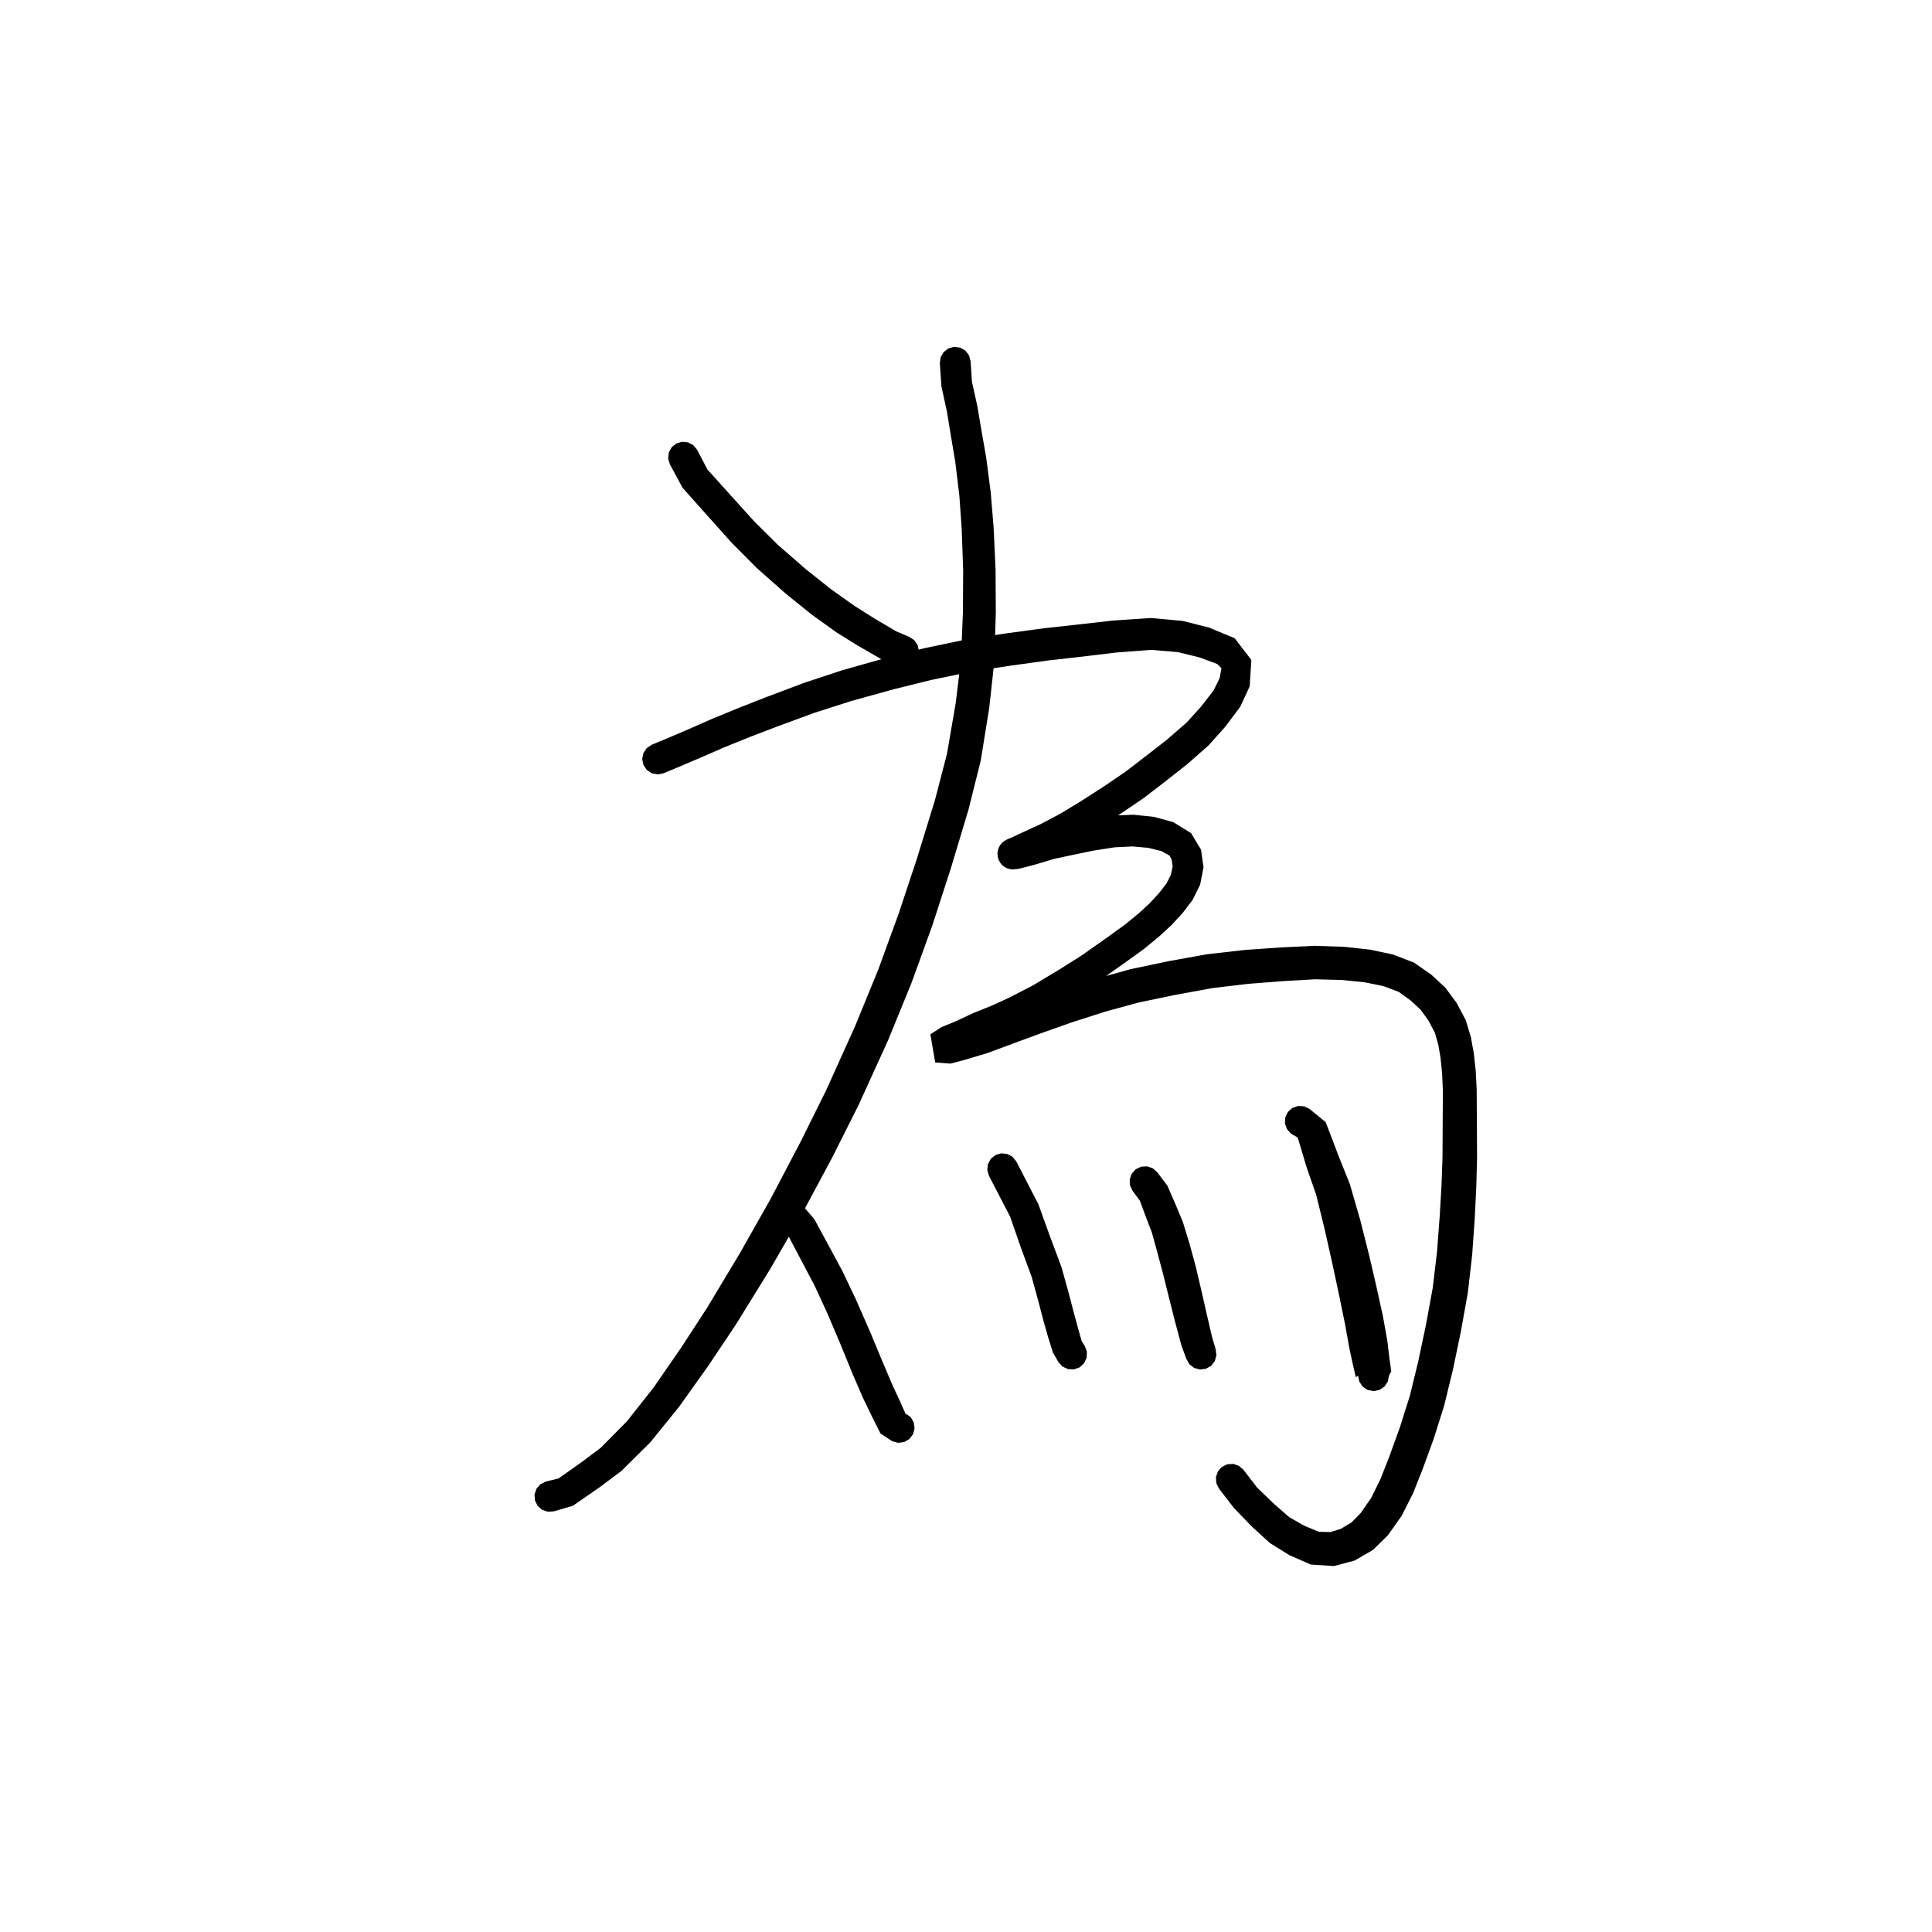
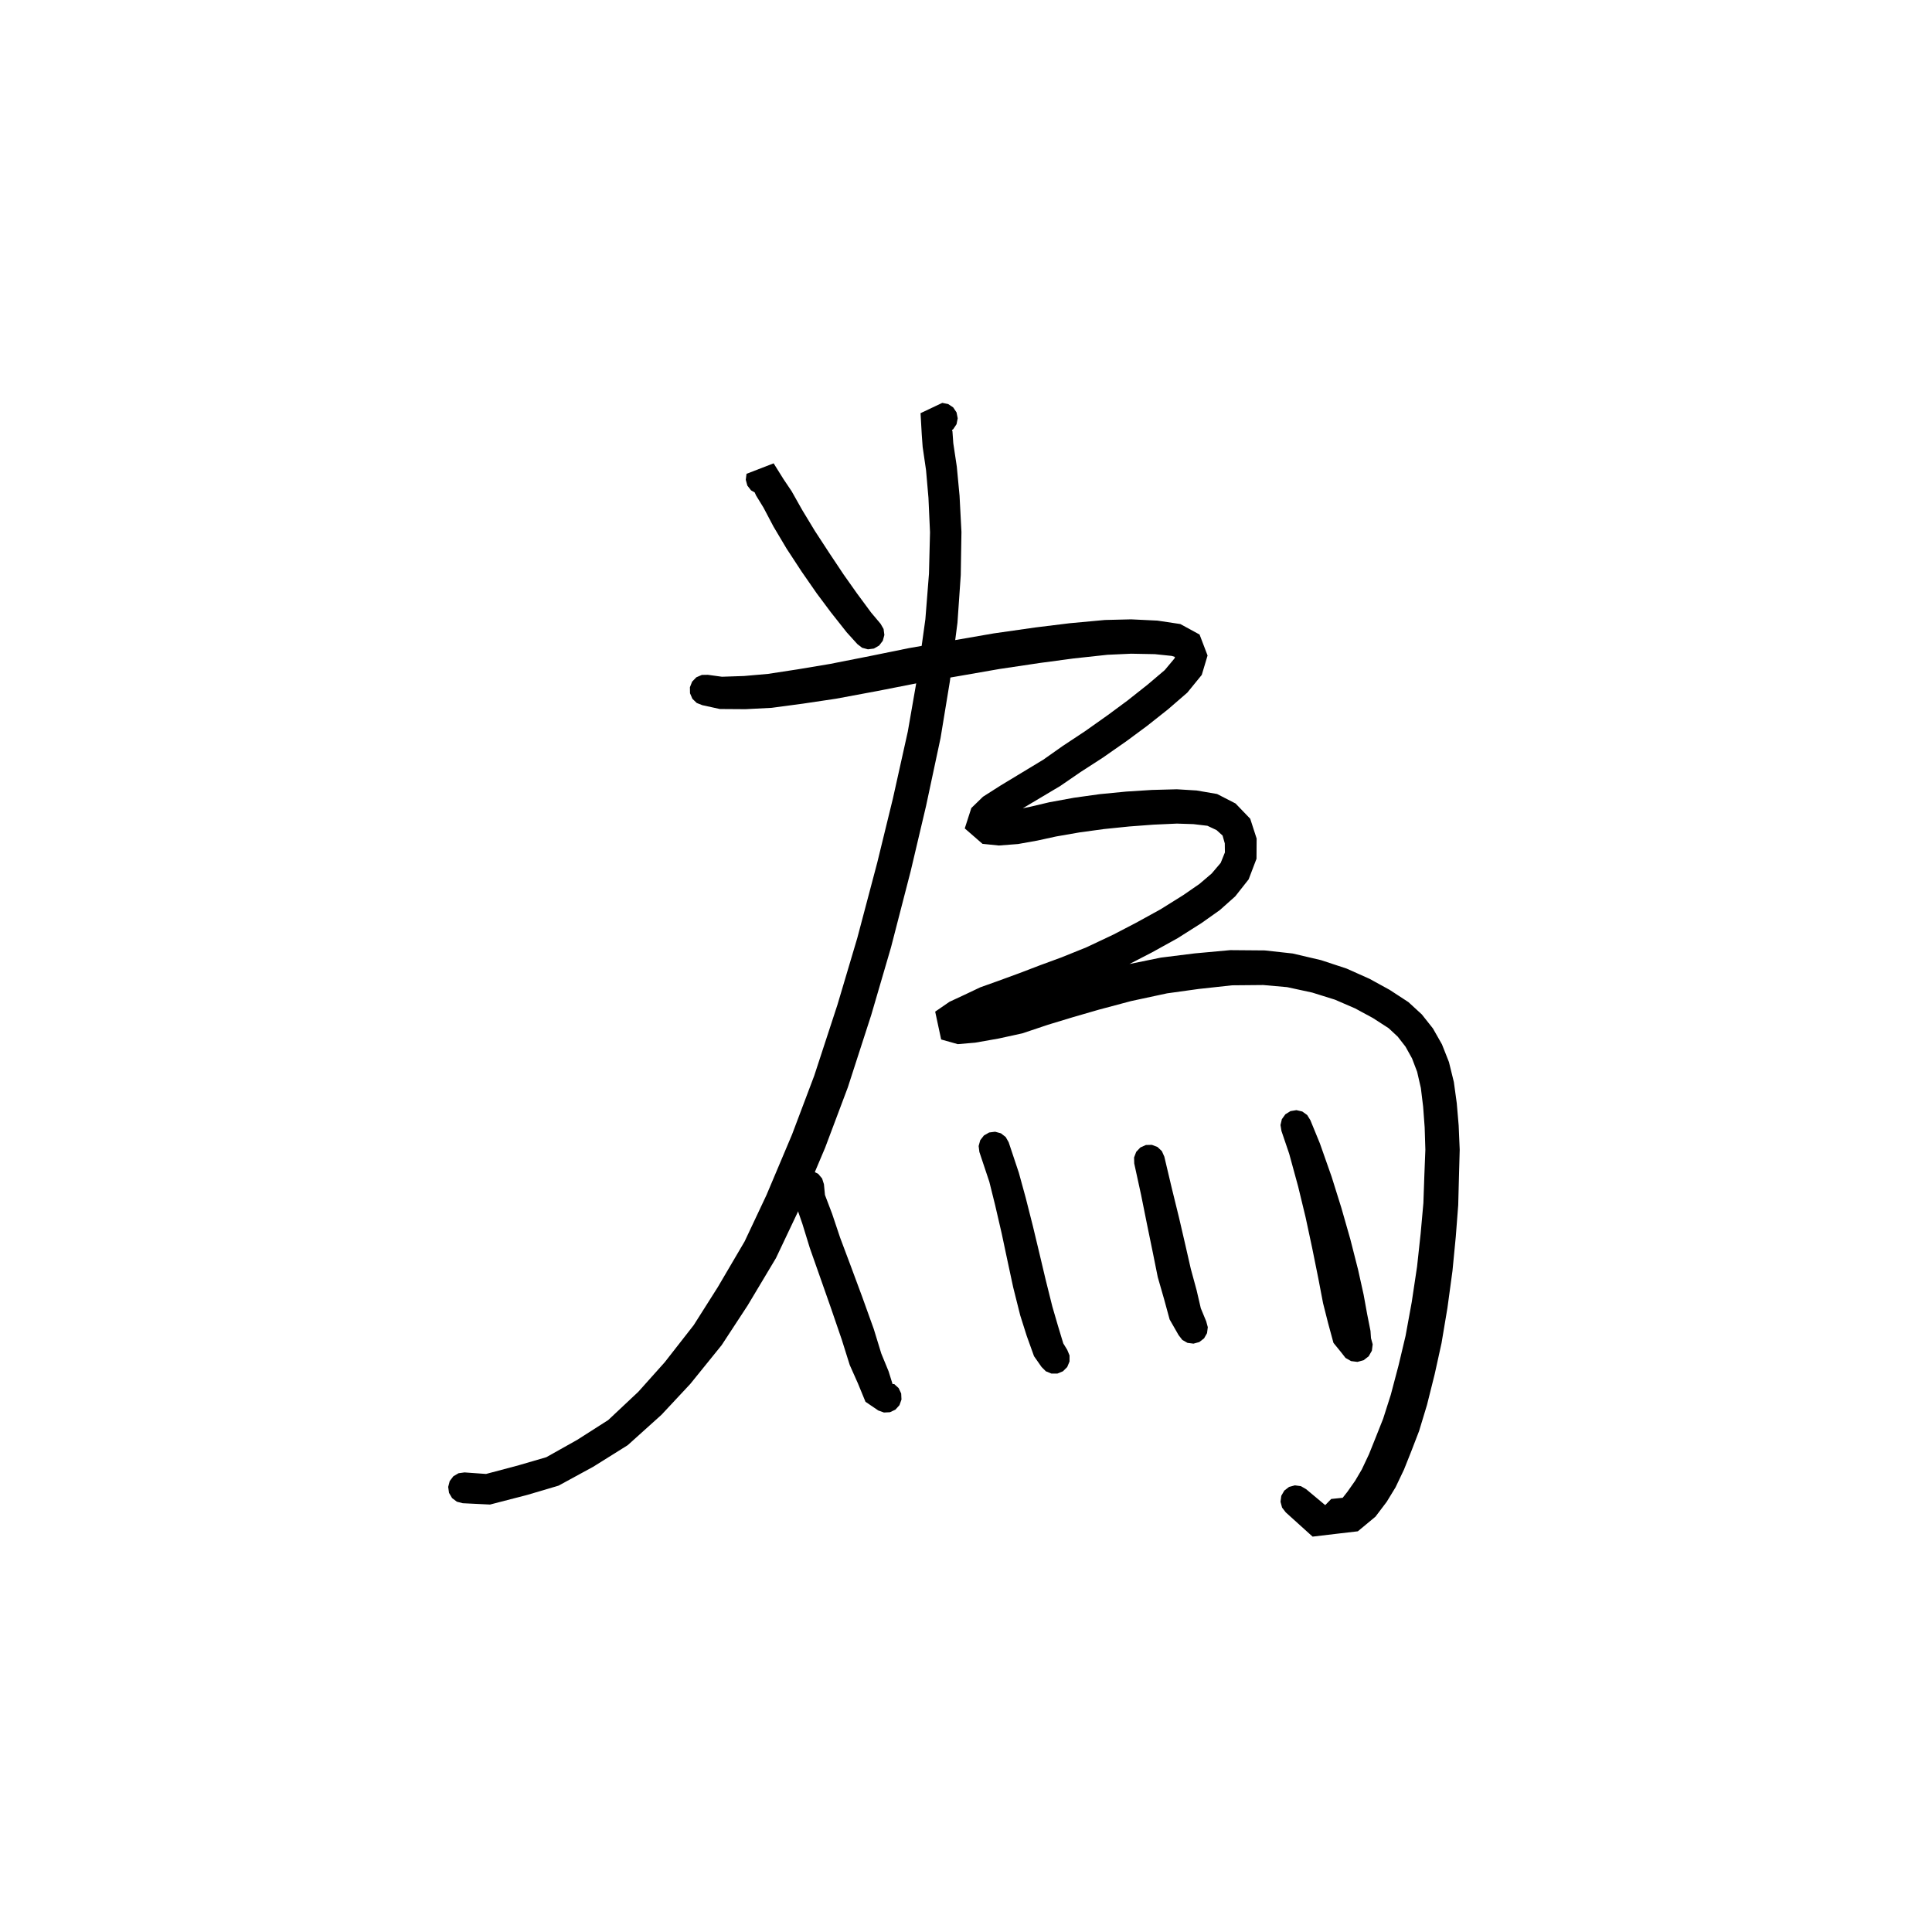
<svg xmlns="http://www.w3.org/2000/svg" viewBox="0 0 300 300" width="300" height="300">
-   <path d="M 104.024 72.11 L 105.995 75.752 L 109.977 80.22 L 113.628 84.295 L 117.469 88.161 L 121.968 92.148 L 126.071 95.454 L 129.928 98.224 L 133.255 100.287 L 136.941 102.407 L 139.4 103.341 L 140.319 103.512 L 141.234 103.319 L 142.005 102.79 L 142.515 102.006 L 142.686 101.087 L 142.493 100.172 L 141.964 99.401 L 141.18 98.891 L 139.175 98.04 L 135.807 96.052 L 132.705 94.098 L 129.063 91.51 L 125.131 88.388 L 120.79 84.607 L 117.131 80.973 L 113.549 77.013 L 109.853 72.909 L 108.253 69.855 L 107.66 69.131 L 106.836 68.69 L 105.906 68.597 L 105.011 68.868 L 104.287 69.46 L 103.846 70.284 L 103.753 71.215 Z" fill="black" fill-rule="nonzero" />
-   <path d="M 145.935 56.409 L 146.179 59.949 L 147.042 63.935 L 147.692 67.903 L 148.338 71.732 L 148.969 76.988 L 149.333 82.105 L 149.559 88.578 L 149.524 95.041 L 149.224 102.398 L 148.401 109.182 L 147.049 117.043 L 145.185 124.22 L 142.365 133.371 L 139.549 141.862 L 136.357 150.605 L 132.779 159.341 L 128.281 169.306 L 124.327 177.27 L 119.713 186.065 L 114.971 194.455 L 109.845 202.996 L 105.786 209.245 L 101.474 215.481 L 97.35 220.7 L 93.283 224.809 L 90.27 227.071 L 86.71 229.581 L 84.749 230.054 L 83.912 230.472 L 83.299 231.177 L 83.002 232.064 L 83.068 232.997 L 83.485 233.833 L 84.191 234.447 L 85.077 234.743 L 86.01 234.678 L 88.96 233.812 L 93.079 230.964 L 96.493 228.405 L 100.998 223.942 L 105.446 218.448 L 109.972 212.095 L 114.218 205.754 L 119.538 197.152 L 124.439 188.667 L 129.2 179.784 L 133.281 171.676 L 137.891 161.552 L 141.545 152.609 L 144.782 143.674 L 147.59 135.021 L 150.395 125.691 L 152.282 118.135 L 153.608 109.925 L 154.393 102.781 L 154.628 95.138 L 154.593 88.475 L 154.283 81.824 L 153.843 76.494 L 153.135 71.036 L 152.442 67.097 L 151.753 63.03 L 150.919 59.247 L 150.717 56.091 L 150.474 55.188 L 149.904 54.447 L 149.094 53.98 L 148.167 53.859 L 147.264 54.102 L 146.523 54.672 L 146.056 55.482 Z" fill="black" fill-rule="nonzero" />
-   <path d="M 103.042 120.069 L 105.731 118.949 L 109.1 117.511 L 112.428 116.055 L 116.673 114.345 L 120.795 112.769 L 126.502 110.671 L 132.168 108.856 L 138.792 107.023 L 144.601 105.584 L 150.919 104.275 L 156.991 103.352 L 162.835 102.547 L 167.628 102.006 L 173.336 101.323 L 178.728 100.911 L 182.891 101.258 L 186.289 102.092 L 189.027 103.117 L 189.664 103.77 L 189.388 105.297 L 188.454 107.195 L 186.489 109.735 L 184.242 112.214 L 181.167 114.883 L 178.146 117.237 L 174.723 119.863 L 171.466 122.078 L 167.774 124.457 L 164.526 126.419 L 161.577 127.971 L 158.694 129.296 L 156.98 130.097 L 156.397 130.334 L 155.603 130.851 L 155.067 131.633 L 154.871 132.56 L 155.044 133.491 L 155.561 134.286 L 156.342 134.822 L 157.269 135.018 L 158.201 134.844 L 158.957 134.546 L 160.725 133.74 L 163.735 132.386 L 166.947 130.723 L 170.396 128.668 L 174.204 126.225 L 177.643 123.887 L 181.185 121.156 L 184.324 118.688 L 187.677 115.733 L 190.252 112.855 L 192.572 109.769 L 194.049 106.578 L 194.309 102.48 L 191.732 99.115 L 187.774 97.462 L 183.671 96.42 L 178.728 95.964 L 172.869 96.355 L 167.059 97.012 L 162.21 97.542 L 156.268 98.345 L 150.019 99.297 L 143.479 100.666 L 137.502 102.174 L 130.734 104.091 L 124.882 106.025 L 119.071 108.213 L 114.89 109.851 L 110.563 111.624 L 107.194 113.114 L 103.867 114.534 L 101.199 115.645 L 100.423 116.166 L 99.905 116.945 L 99.724 117.862 L 99.909 118.779 L 100.43 119.555 L 101.208 120.073 L 102.126 120.253 Z M 157.775 134.971 L 158.56 134.821 L 160.659 134.273 L 163.68 133.367 L 166.653 132.732 L 169.792 132.085 L 173.086 131.569 L 175.859 131.435 L 178.306 131.651 L 180.347 132.157 L 181.614 132.862 L 181.947 133.51 L 182.089 134.516 L 181.819 135.826 L 181.12 137.205 L 179.979 138.675 L 178.506 140.27 L 176.89 141.761 L 174.731 143.54 L 171.446 145.905 L 167.89 148.408 L 164.349 150.637 L 160.415 152.998 L 156.646 154.947 L 153.811 156.235 L 151.118 157.312 L 148.558 158.524 L 146.212 159.481 L 144.468 160.606 L 145.217 164.976 L 147.584 165.159 L 149.718 164.597 L 153.31 163.525 L 157.271 162.055 L 161.546 160.481 L 166.322 158.788 L 171.588 157.093 L 176.807 155.67 L 182.454 154.494 L 188.228 153.434 L 193.844 152.763 L 199.251 152.35 L 204.211 152.063 L 208.425 152.174 L 211.953 152.539 L 214.847 153.132 L 217.177 154.009 L 219.036 155.347 L 220.604 156.802 L 221.807 158.466 L 222.806 160.361 L 223.341 162.247 L 223.691 164.287 L 223.931 166.669 L 224.049 169.347 L 224.032 172.232 L 224.012 175.714 L 223.991 179.69 L 223.839 184.036 L 223.552 188.933 L 223.143 194.338 L 222.481 199.951 L 221.421 205.721 L 220.224 211.398 L 218.916 216.757 L 217.352 221.702 L 215.781 226.033 L 214.375 229.643 L 212.928 232.578 L 211.31 234.918 L 209.882 236.385 L 208.207 237.4 L 206.575 237.897 L 204.794 237.858 L 202.529 236.917 L 200.179 235.577 L 197.834 233.526 L 195.214 231.004 L 193.082 228.226 L 192.379 227.611 L 191.493 227.311 L 190.56 227.374 L 189.722 227.788 L 189.106 228.492 L 188.807 229.378 L 188.869 230.31 L 189.284 231.149 L 191.616 234.174 L 194.443 237.099 L 197.187 239.601 L 200.194 241.476 L 203.554 242.945 L 207.13 243.174 L 210.32 242.332 L 213.198 240.668 L 215.52 238.385 L 217.652 235.369 L 219.42 231.875 L 220.96 227.985 L 222.603 223.477 L 224.254 218.243 L 225.625 212.62 L 226.838 206.779 L 227.921 200.764 L 228.598 194.858 L 228.992 189.281 L 229.241 184.268 L 229.357 179.775 L 229.336 175.714 L 229.316 172.232 L 229.299 169.225 L 229.149 166.278 L 228.853 163.57 L 228.4 161.057 L 227.595 158.389 L 226.184 155.73 L 224.441 153.376 L 222.259 151.35 L 219.564 149.473 L 216.27 148.207 L 212.734 147.461 L 208.763 147.023 L 204.137 146.865 L 198.919 147.114 L 193.343 147.505 L 187.442 148.173 L 181.43 149.256 L 175.559 150.49 L 170.064 152.015 L 164.616 153.801 L 159.748 155.59 L 155.452 157.23 L 151.646 158.707 L 148.273 159.778 L 146.657 160.288 L 147.149 160.47 L 147.898 164.037 L 148.297 163.823 L 150.505 162.905 L 153.033 161.706 L 155.698 160.64 L 158.756 159.25 L 162.755 157.181 L 166.857 154.721 L 170.548 152.396 L 174.224 149.81 L 177.635 147.352 L 180.029 145.382 L 181.895 143.659 L 183.637 141.771 L 185.175 139.759 L 186.35 137.388 L 186.884 134.681 L 186.491 131.937 L 184.948 129.37 L 182.197 127.664 L 179.149 126.831 L 175.971 126.511 L 172.584 126.645 L 168.913 127.201 L 165.624 127.893 L 162.436 128.598 L 159.296 129.566 L 157.377 130.09 L 156.823 130.208 L 155.948 130.571 L 155.278 131.242 L 154.917 132.118 L 154.918 133.066 L 155.281 133.941 L 155.952 134.61 L 156.828 134.972 Z" fill="black" fill-rule="nonzero" />
-   <path d="M 121.076 190.417 L 122.426 191.921 L 124.363 195.603 L 126.457 199.573 L 128.4 203.777 L 130.494 208.693 L 132.352 213.247 L 133.992 217.046 L 135.24 219.633 L 136.724 222.599 L 138.549 223.795 L 139.451 224.042 L 140.378 223.925 L 141.191 223.462 L 141.764 222.723 L 142.011 221.822 L 141.894 220.894 L 141.431 220.082 L 140.692 219.509 L 140.731 219.812 L 139.716 217.51 L 138.552 215.008 L 136.979 211.307 L 135.086 206.753 L 132.894 201.758 L 130.82 197.392 L 128.628 193.325 L 126.458 189.329 L 124.683 187.261 L 123.942 186.691 L 123.039 186.448 L 122.112 186.569 L 121.302 187.036 L 120.732 187.777 L 120.489 188.68 L 120.61 189.607 Z" fill="black" fill-rule="nonzero" />
-   <path d="M 153.564 182.574 L 156.852 188.925 L 158.504 193.683 L 160.208 198.304 L 161.238 202.063 L 162.042 205.141 L 162.736 207.592 L 163.506 210.044 L 164.351 211.501 L 164.98 212.193 L 165.825 212.593 L 166.759 212.638 L 167.639 212.323 L 168.332 211.694 L 168.731 210.849 L 168.776 209.915 L 168.461 209.035 L 167.968 208.259 L 167.398 206.247 L 166.753 203.877 L 165.949 200.794 L 164.836 196.785 L 163.059 192.031 L 161.229 186.968 L 157.82 180.372 L 157.237 179.642 L 156.419 179.19 L 155.489 179.086 L 154.591 179.345 L 153.86 179.928 L 153.409 180.747 L 153.304 181.676 Z" fill="black" fill-rule="nonzero" />
-   <path d="M 175.873 184.92 L 176.994 186.433 L 177.886 188.835 L 178.868 191.4 L 179.718 194.492 L 180.629 197.918 L 181.582 201.763 L 182.43 205.112 L 183.448 208.923 L 184.222 211.026 L 184.685 211.838 L 185.424 212.411 L 186.326 212.658 L 187.253 212.541 L 188.066 212.078 L 188.639 211.339 L 188.886 210.438 L 188.769 209.51 L 188.204 207.595 L 187.347 203.906 L 186.588 200.558 L 185.665 196.636 L 184.701 193.097 L 183.677 189.761 L 182.515 186.968 L 181.265 184.103 L 179.707 182.044 L 179.011 181.42 L 178.129 181.11 L 177.195 181.161 L 176.352 181.565 L 175.728 182.261 L 175.418 183.143 L 175.469 184.077 Z" fill="black" fill-rule="nonzero" />
-   <path d="M 200.46 176.024 L 201.513 176.647 L 202.899 181.288 L 204.371 185.512 L 205.693 190.879 L 206.943 196.463 L 207.964 201.257 L 208.86 205.625 L 209.519 209.309 L 210.037 211.702 L 210.527 213.852 L 210.885 213.616 L 211.067 214.533 L 211.587 215.31 L 212.364 215.83 L 213.281 216.012 L 214.198 215.83 L 214.976 215.31 L 215.495 214.533 L 215.678 213.616 L 216.036 212.934 L 215.722 210.709 L 215.436 208.28 L 214.756 204.465 L 213.777 199.993 L 212.655 195.144 L 211.227 189.478 L 209.603 183.863 L 207.86 179.515 L 205.854 174.246 L 203.335 172.19 L 202.492 171.786 L 201.558 171.735 L 200.676 172.045 L 199.98 172.669 L 199.576 173.512 L 199.525 174.446 L 199.835 175.328 Z" fill="black" fill-rule="nonzero" />
+   <path d="M 120.465 75.088 L 116.7 75.375 L 117.402 76.942 L 118.553 78.818 L 120.111 81.774 L 122.158 85.216 L 124.477 88.757 L 126.82 92.134 L 129.044 95.112 L 131.471 98.182 L 133.13 100.015 L 133.871 100.585 L 134.774 100.828 L 135.701 100.707 L 136.511 100.241 L 137.081 99.5 L 137.324 98.597 L 137.203 97.67 L 136.736 96.86 L 135.27 95.121 L 133.054 92.12 L 130.993 89.205 L 128.782 85.886 L 126.547 82.463 L 124.576 79.209 L 122.92 76.271 L 121.661 74.397 L 120.13 71.946 L 115.919 73.573 L 115.802 74.5 L 116.049 75.402 L 116.622 76.141 L 117.434 76.604 L 118.362 76.721 L 119.264 76.474 L 120.002 75.9 Z" fill="black" fill-rule="nonzero" />
+   <path d="M 146.317 62.559 L 142.941 64.158 L 143.131 67.488 L 143.269 69.397 L 143.795 73.002 L 144.17 77.306 L 144.412 82.661 L 144.251 89.077 L 143.691 96.161 L 142.457 105.02 L 140.961 113.609 L 138.656 123.965 L 136.219 133.945 L 133.119 145.659 L 130.039 156.017 L 126.433 167.038 L 122.989 176.16 L 119.015 185.574 L 115.625 192.768 L 111.457 199.868 L 107.722 205.764 L 103.216 211.531 L 99.123 216.109 L 94.449 220.502 L 89.632 223.578 L 84.831 226.274 L 80.588 227.512 L 75.471 228.874 L 72.127 228.635 L 71.201 228.763 L 70.395 229.236 L 69.83 229.981 L 69.594 230.886 L 69.723 231.812 L 70.196 232.619 L 70.941 233.183 L 71.846 233.419 L 76.091 233.626 L 81.867 232.131 L 86.732 230.69 L 92.109 227.761 L 97.47 224.408 L 102.708 219.694 L 107.186 214.898 L 112.054 208.879 L 116.087 202.721 L 120.491 195.357 L 124.065 187.819 L 128.127 178.215 L 131.647 168.855 L 135.274 157.643 L 138.354 147.109 L 141.415 135.252 L 143.799 125.142 L 146.048 114.605 L 147.498 105.784 L 148.675 96.696 L 149.186 89.316 L 149.293 82.607 L 148.999 76.98 L 148.571 72.445 L 148.026 68.817 L 147.896 66.976 L 147.461 65.753 L 146.317 67.352 L 147.234 67.169 L 148.011 66.65 L 148.531 65.872 L 148.713 64.955 L 148.531 64.038 L 148.011 63.261 L 147.234 62.742 Z" fill="black" fill-rule="nonzero" />
+   <path d="M 109.058 109.5 L 111.779 110.095 L 115.753 110.121 L 119.819 109.911 L 124.62 109.271 L 129.784 108.501 L 136.135 107.32 L 142.14 106.142 L 149.073 104.948 L 155.196 103.881 L 161.563 102.932 L 166.718 102.242 L 171.959 101.675 L 175.647 101.507 L 179.331 101.577 L 181.943 101.849 L 182.705 102.094 L 182.533 101.786 L 182.365 102.254 L 180.86 104.052 L 178.219 106.293 L 175.072 108.784 L 172.051 111.017 L 168.498 113.534 L 165.037 115.823 L 162.008 117.959 L 158.735 119.938 L 155.373 121.971 L 152.637 123.716 L 150.827 125.472 L 149.807 128.636 L 152.562 131.031 L 155.098 131.291 L 158.085 131.06 L 161.063 130.527 L 163.991 129.888 L 167.635 129.254 L 171.415 128.737 L 175.341 128.335 L 179.137 128.051 L 182.746 127.888 L 185.303 127.969 L 187.483 128.226 L 188.904 128.896 L 189.839 129.741 L 190.183 130.955 L 190.203 132.367 L 189.547 133.991 L 188.146 135.64 L 186.254 137.254 L 183.73 138.998 L 180.217 141.193 L 176.424 143.28 L 172.892 145.119 L 168.72 147.089 L 164.818 148.666 L 161.508 149.881 L 158.301 151.107 L 154.985 152.322 L 152.21 153.313 L 149.814 154.451 L 147.445 155.553 L 145.214 157.087 L 146.142 161.41 L 148.728 162.136 L 151.438 161.902 L 155.056 161.265 L 158.751 160.457 L 162.735 159.121 L 166.558 157.961 L 170.648 156.776 L 175.627 155.448 L 181.216 154.248 L 186.144 153.564 L 191.323 152.998 L 196.154 152.954 L 199.862 153.282 L 203.759 154.125 L 207.282 155.225 L 210.417 156.581 L 213.185 158.079 L 215.63 159.66 L 217.036 160.968 L 218.253 162.534 L 219.262 164.352 L 220.053 166.429 L 220.63 168.948 L 220.983 171.834 L 221.222 175.063 L 221.329 178.527 L 221.175 182.459 L 221.023 186.808 L 220.599 191.531 L 220.042 196.67 L 219.213 202.194 L 218.256 207.432 L 217.172 211.997 L 215.962 216.576 L 214.78 220.285 L 213.607 223.241 L 212.57 225.823 L 211.465 228.166 L 210.429 229.929 L 209.23 231.637 L 208.49 232.576 L 206.712 232.758 L 205.778 233.715 L 202.806 231.232 L 201.995 230.766 L 201.068 230.645 L 200.165 230.888 L 199.424 231.458 L 198.958 232.268 L 198.837 233.195 L 199.08 234.098 L 199.65 234.839 L 203.821 238.607 L 207.797 238.135 L 210.841 237.781 L 213.582 235.506 L 215.33 233.196 L 216.705 230.941 L 218.011 228.195 L 219.117 225.42 L 220.353 222.215 L 221.583 218.157 L 222.783 213.36 L 223.842 208.55 L 224.76 203.074 L 225.539 197.348 L 226.053 192.04 L 226.432 187.121 L 226.549 182.63 L 226.662 178.527 L 226.501 174.758 L 226.204 171.291 L 225.754 168.016 L 224.991 164.91 L 223.907 162.166 L 222.506 159.698 L 220.777 157.515 L 218.7 155.608 L 215.788 153.707 L 212.663 151.991 L 209.102 150.4 L 205.125 149.089 L 200.718 148.057 L 196.391 147.581 L 191.043 147.537 L 185.507 148.043 L 180.257 148.698 L 174.328 149.909 L 169.129 151.26 L 164.915 152.486 L 160.971 153.736 L 157.186 155.079 L 153.917 155.878 L 150.571 156.58 L 148.728 156.882 L 148.902 157.073 L 149.295 160.056 L 149.742 159.982 L 151.927 158.942 L 154.085 157.937 L 156.667 157.053 L 160.047 155.858 L 163.268 154.673 L 166.655 153.477 L 170.789 151.839 L 175.189 149.792 L 178.889 147.881 L 182.863 145.682 L 186.583 143.323 L 189.415 141.318 L 191.81 139.182 L 193.89 136.545 L 195.109 133.348 L 195.129 130.206 L 194.134 127.134 L 191.855 124.765 L 188.99 123.292 L 185.813 122.746 L 182.746 122.559 L 178.854 122.663 L 174.882 122.915 L 170.772 123.316 L 166.785 123.871 L 162.929 124.576 L 159.964 125.276 L 157.317 125.815 L 154.946 126.12 L 153.733 126.111 L 154.612 127.435 L 154.665 128.457 L 155.533 127.534 L 157.886 126.065 L 161.22 124.08 L 164.644 122.041 L 167.776 119.891 L 171.278 117.627 L 174.958 115.055 L 178.098 112.734 L 181.379 110.136 L 184.363 107.555 L 186.609 104.8 L 187.511 101.786 L 186.268 98.531 L 183.28 96.901 L 179.732 96.369 L 175.647 96.172 L 171.568 96.271 L 166.095 96.776 L 160.803 97.426 L 154.313 98.352 L 148.115 99.427 L 141.119 100.644 L 135.07 101.876 L 128.832 103.106 L 123.817 103.943 L 119.243 104.643 L 115.541 104.968 L 112.105 105.084 L 109.915 104.785 L 108.98 104.801 L 108.123 105.173 L 107.473 105.845 L 107.129 106.714 L 107.144 107.649 L 107.516 108.507 L 108.188 109.157 Z" fill="black" fill-rule="nonzero" />
+   <path d="M 123.176 184.416 L 123.464 186.771 L 124.589 190.025 L 125.752 193.8 L 127.328 198.274 L 129.022 203.097 L 130.708 208.015 L 131.945 211.954 L 133.228 214.838 L 134.391 217.667 L 136.379 219.019 L 137.259 219.334 L 138.193 219.289 L 139.038 218.89 L 139.666 218.197 L 139.982 217.317 L 139.936 216.383 L 139.537 215.538 L 138.844 214.91 L 138.6 214.922 L 137.977 212.93 L 136.85 210.188 L 135.676 206.36 L 133.88 201.367 L 132.092 196.548 L 130.453 192.182 L 129.205 188.457 L 128.099 185.551 L 127.94 183.887 L 127.657 182.996 L 127.055 182.281 L 126.225 181.85 L 125.293 181.77 L 124.402 182.053 L 123.687 182.655 L 123.256 183.485 Z" fill="black" fill-rule="nonzero" />
+   <path d="M 152.079 178.883 L 153.621 183.504 L 154.53 187.158 L 155.546 191.55 L 156.425 195.694 L 157.325 199.885 L 158.42 204.252 L 159.424 207.425 L 160.563 210.592 L 161.734 212.267 L 162.394 212.929 L 163.258 213.287 L 164.193 213.288 L 165.057 212.931 L 165.719 212.271 L 166.077 211.407 L 166.078 210.472 L 165.721 209.608 L 165.106 208.604 L 164.281 205.878 L 163.41 202.891 L 162.362 198.686 L 161.388 194.574 L 160.392 190.414 L 159.265 185.967 L 158.21 182.121 L 156.626 177.367 L 156.163 176.555 L 155.424 175.982 L 154.523 175.735 L 153.595 175.852 L 152.783 176.315 L 152.209 177.053 L 151.962 177.955 Z" fill="black" fill-rule="nonzero" />
+   <path d="M 176.123 180.665 L 177.196 185.581 L 178.123 190.191 L 179.005 194.478 L 179.776 198.308 L 180.752 201.704 L 181.62 204.887 L 183.013 207.322 L 183.586 208.06 L 184.398 208.523 L 185.326 208.64 L 186.228 208.393 L 186.967 207.82 L 187.43 207.008 L 187.546 206.08 L 187.3 205.178 L 186.461 203.149 L 185.811 200.35 L 184.912 197.049 L 184.075 193.379 L 183.082 189.095 L 181.956 184.508 L 180.796 179.603 L 180.415 178.749 L 179.737 178.106 L 178.863 177.772 L 177.929 177.797 L 177.075 178.178 L 176.432 178.857 L 176.098 179.73 Z" fill="black" fill-rule="nonzero" />
+   <path d="M 198.984 175.618 L 200.185 179.154 L 201.578 184.251 L 202.736 189.036 L 203.763 193.833 L 204.703 198.488 L 205.445 202.362 L 206.229 205.466 L 207.058 208.517 L 208.319 210.07 L 208.93 210.857 L 209.795 211.351 L 210.784 211.475 L 211.744 211.212 L 212.531 210.601 L 213.025 209.736 L 213.149 208.748 L 212.886 207.787 L 212.809 206.662 L 212.297 204.087 L 211.742 201.03 L 210.877 197.137 L 209.675 192.417 L 208.291 187.571 L 206.771 182.714 L 204.949 177.542 L 203.471 173.935 L 202.979 173.141 L 202.219 172.595 L 201.309 172.382 L 200.386 172.533 L 199.592 173.026 L 199.046 173.785 L 198.833 174.696 Z" fill="black" fill-rule="nonzero" />
</svg>
